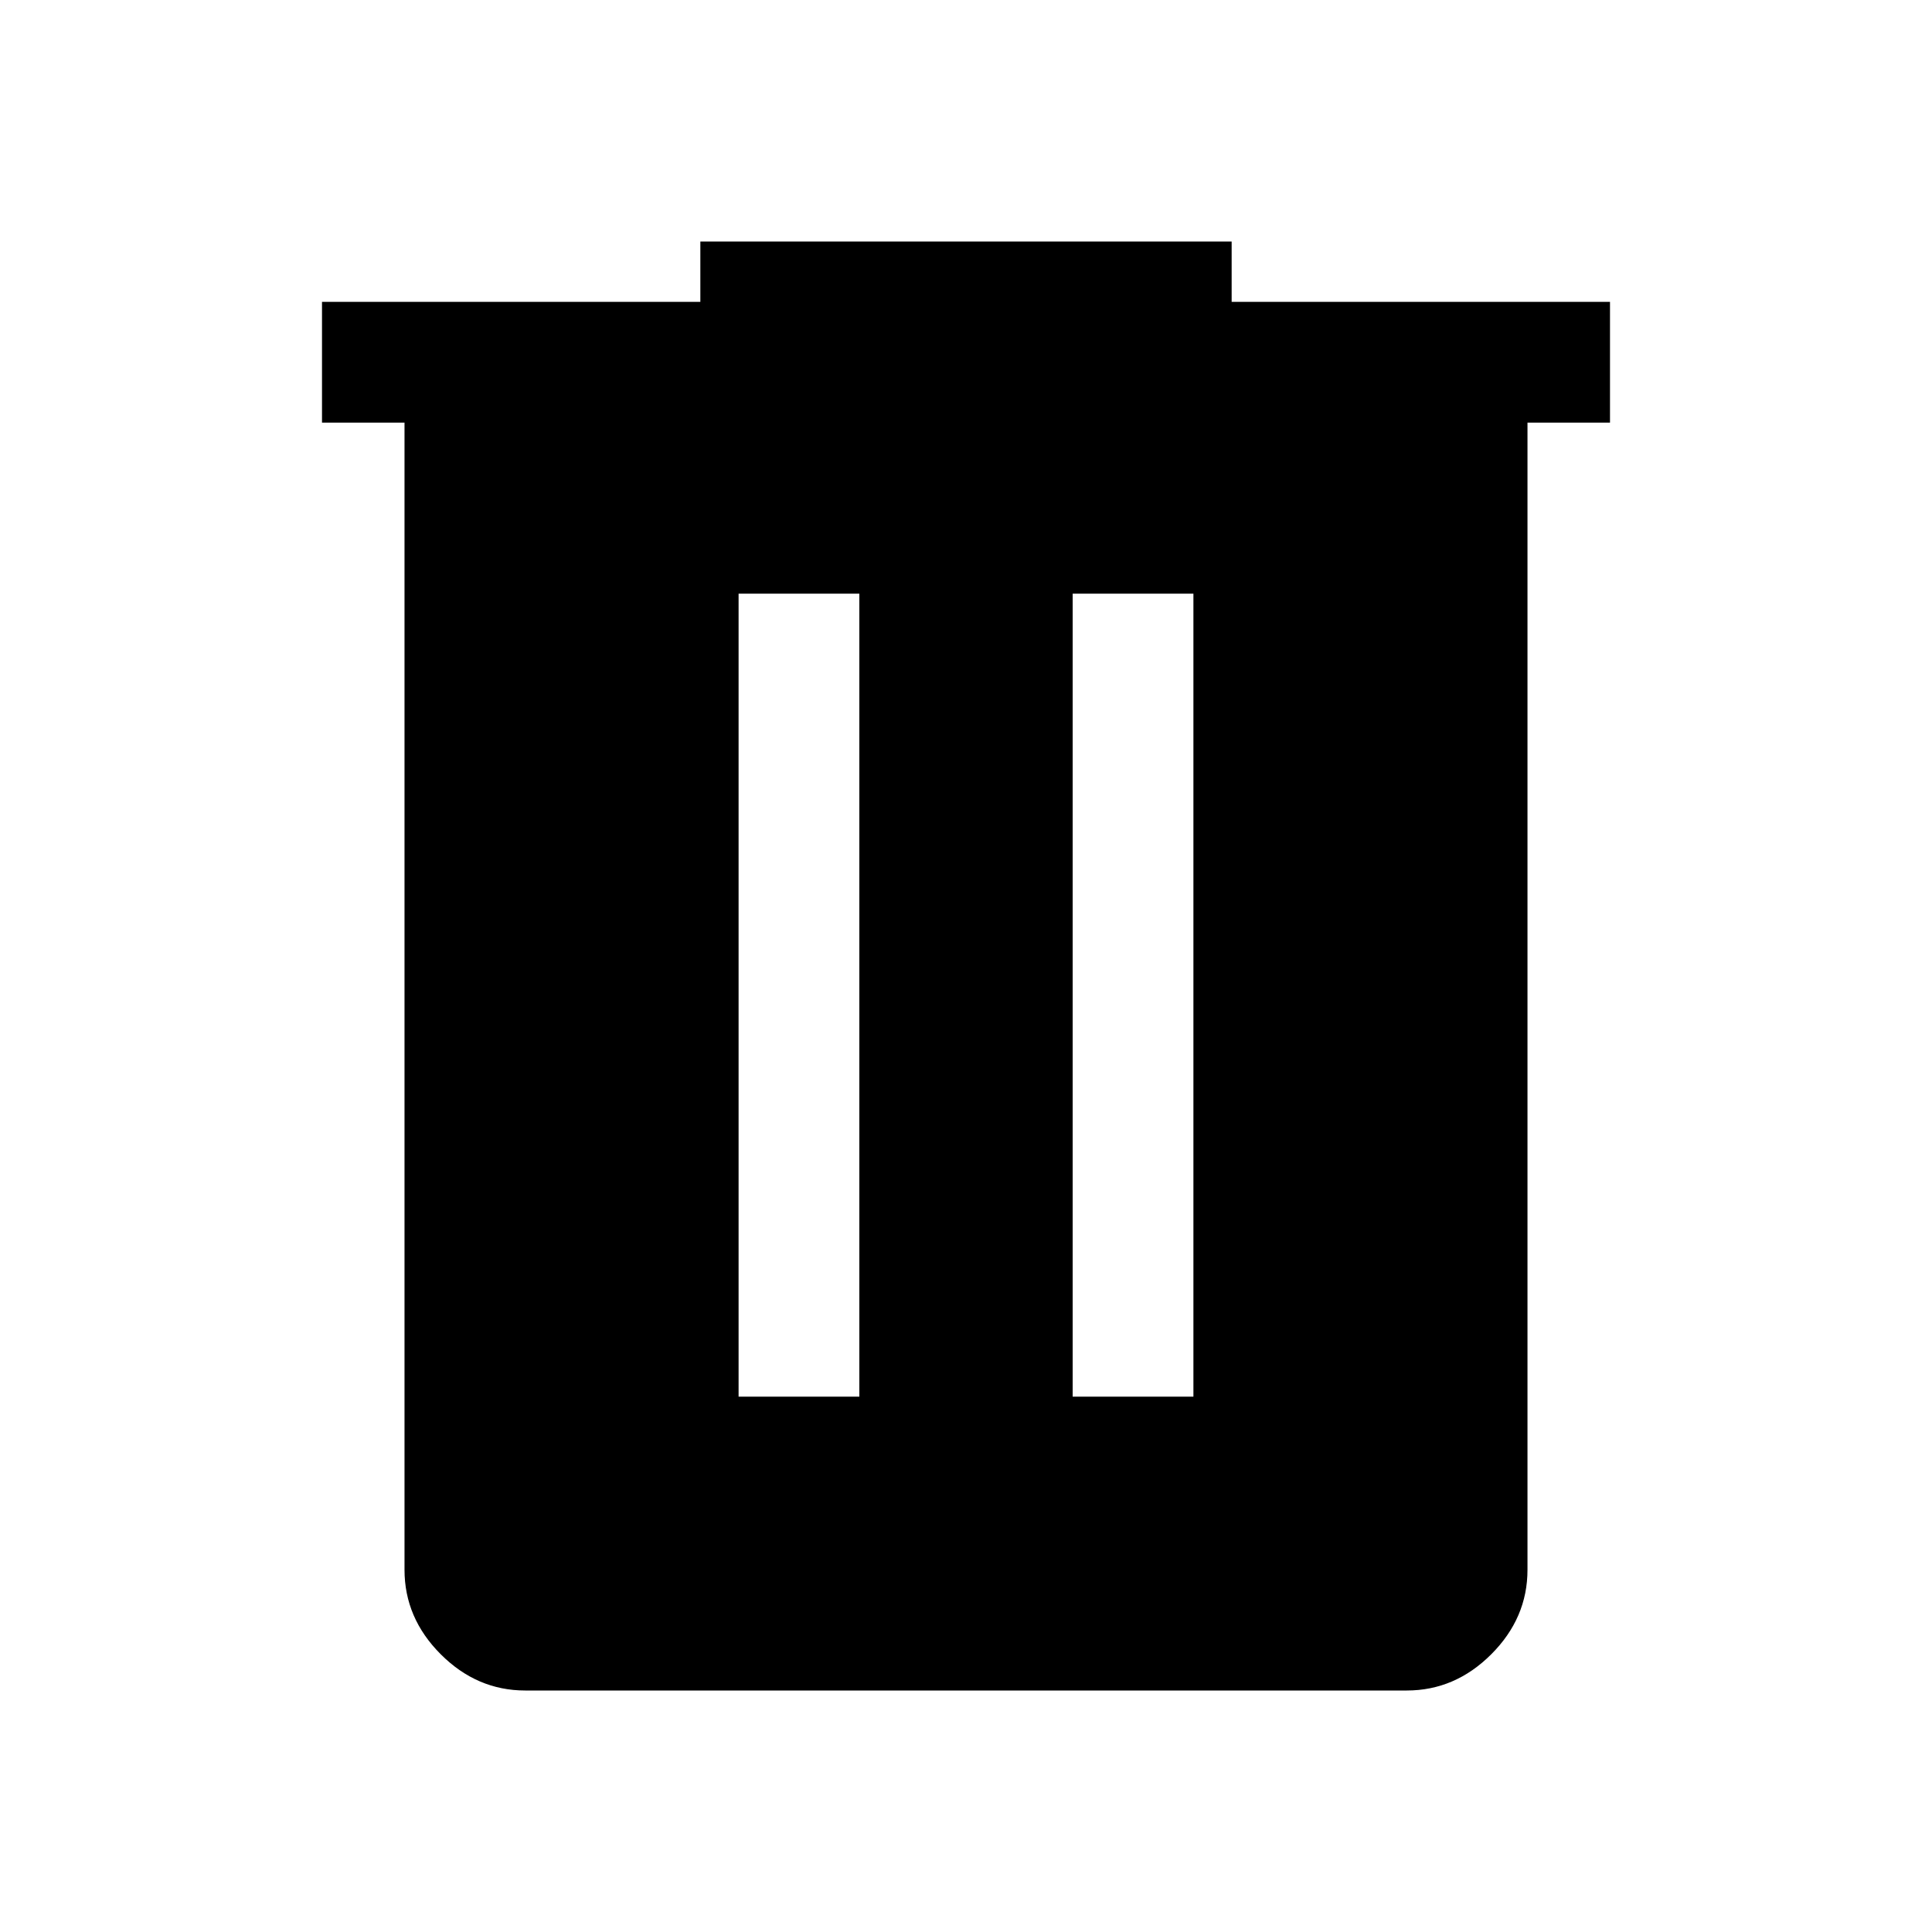
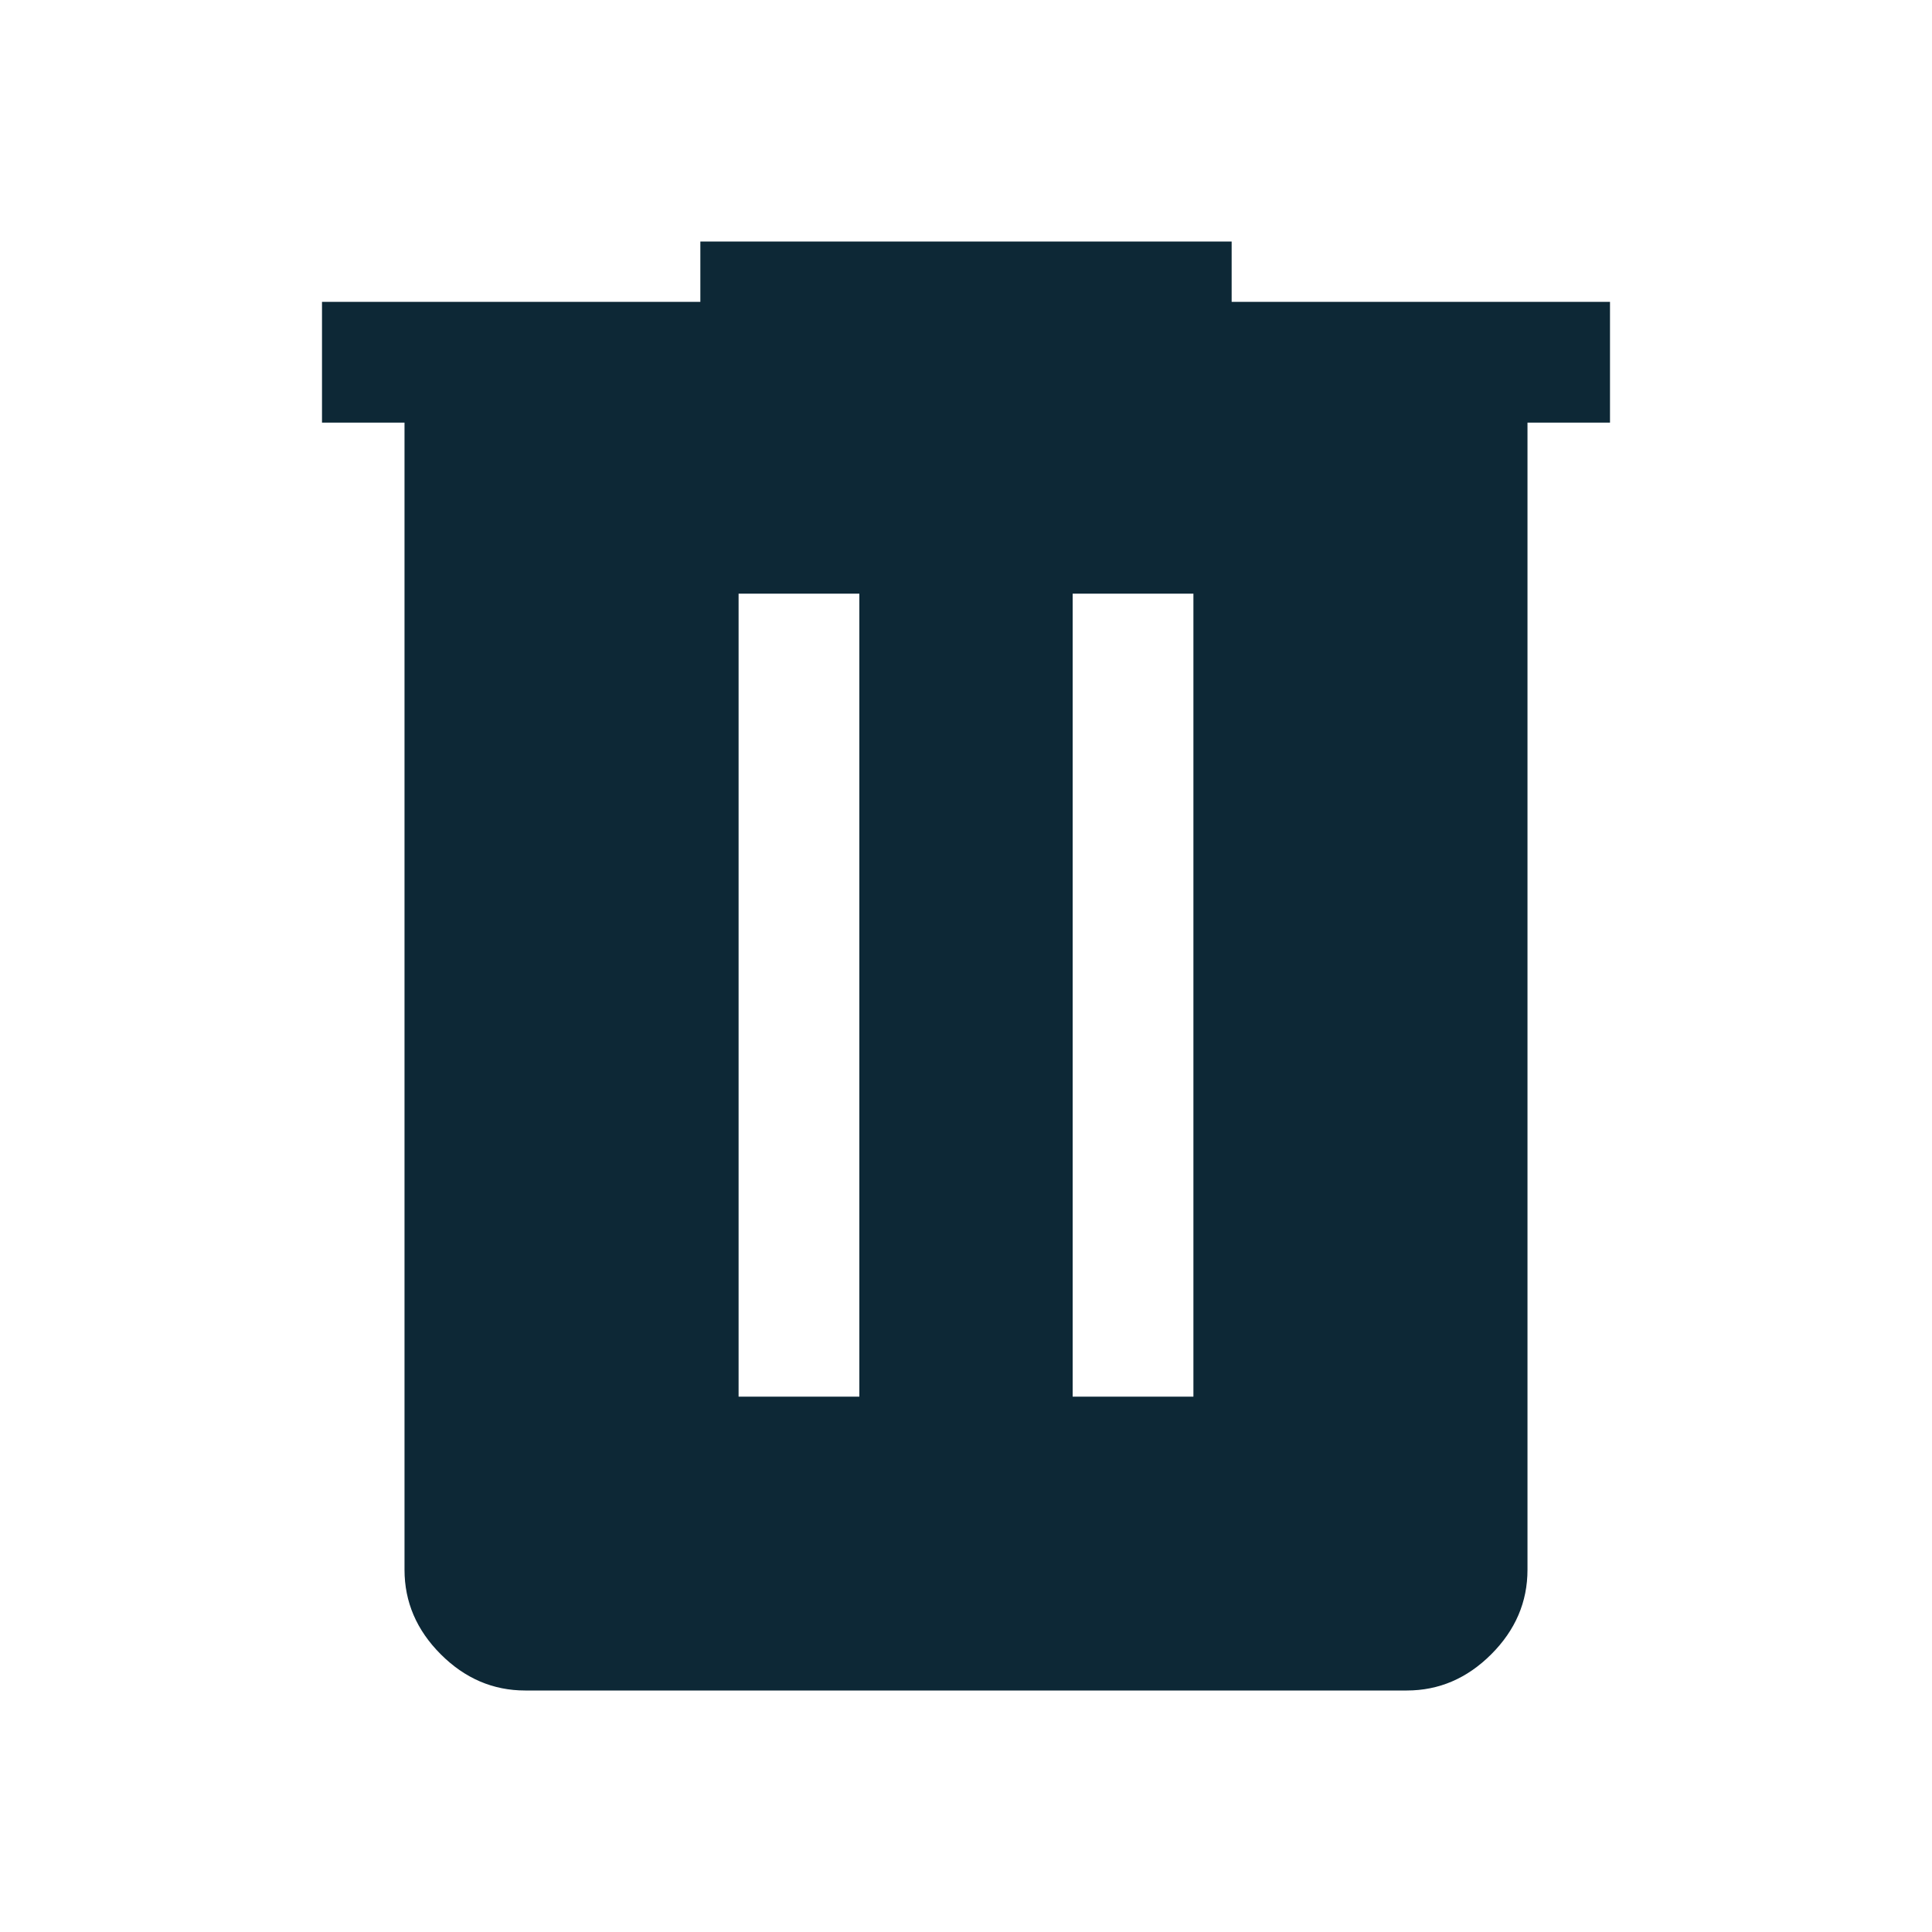
- <svg xmlns="http://www.w3.org/2000/svg" height="48" width="48">
+ <svg xmlns="http://www.w3.org/2000/svg" fill="#0d2836" height="48" width="48">
  <path d="M13.05 42q-1.2 0-2.1-.9-.9-.9-.9-2.1V10.5H8v-3h9.4V6h13.2v1.5H40v3h-2.05V39q0 1.2-.9 2.1-.9.9-2.1.9Zm5.3-7.3h3V14.75h-3Zm8.3 0h3V14.75h-3Z" />
</svg>
